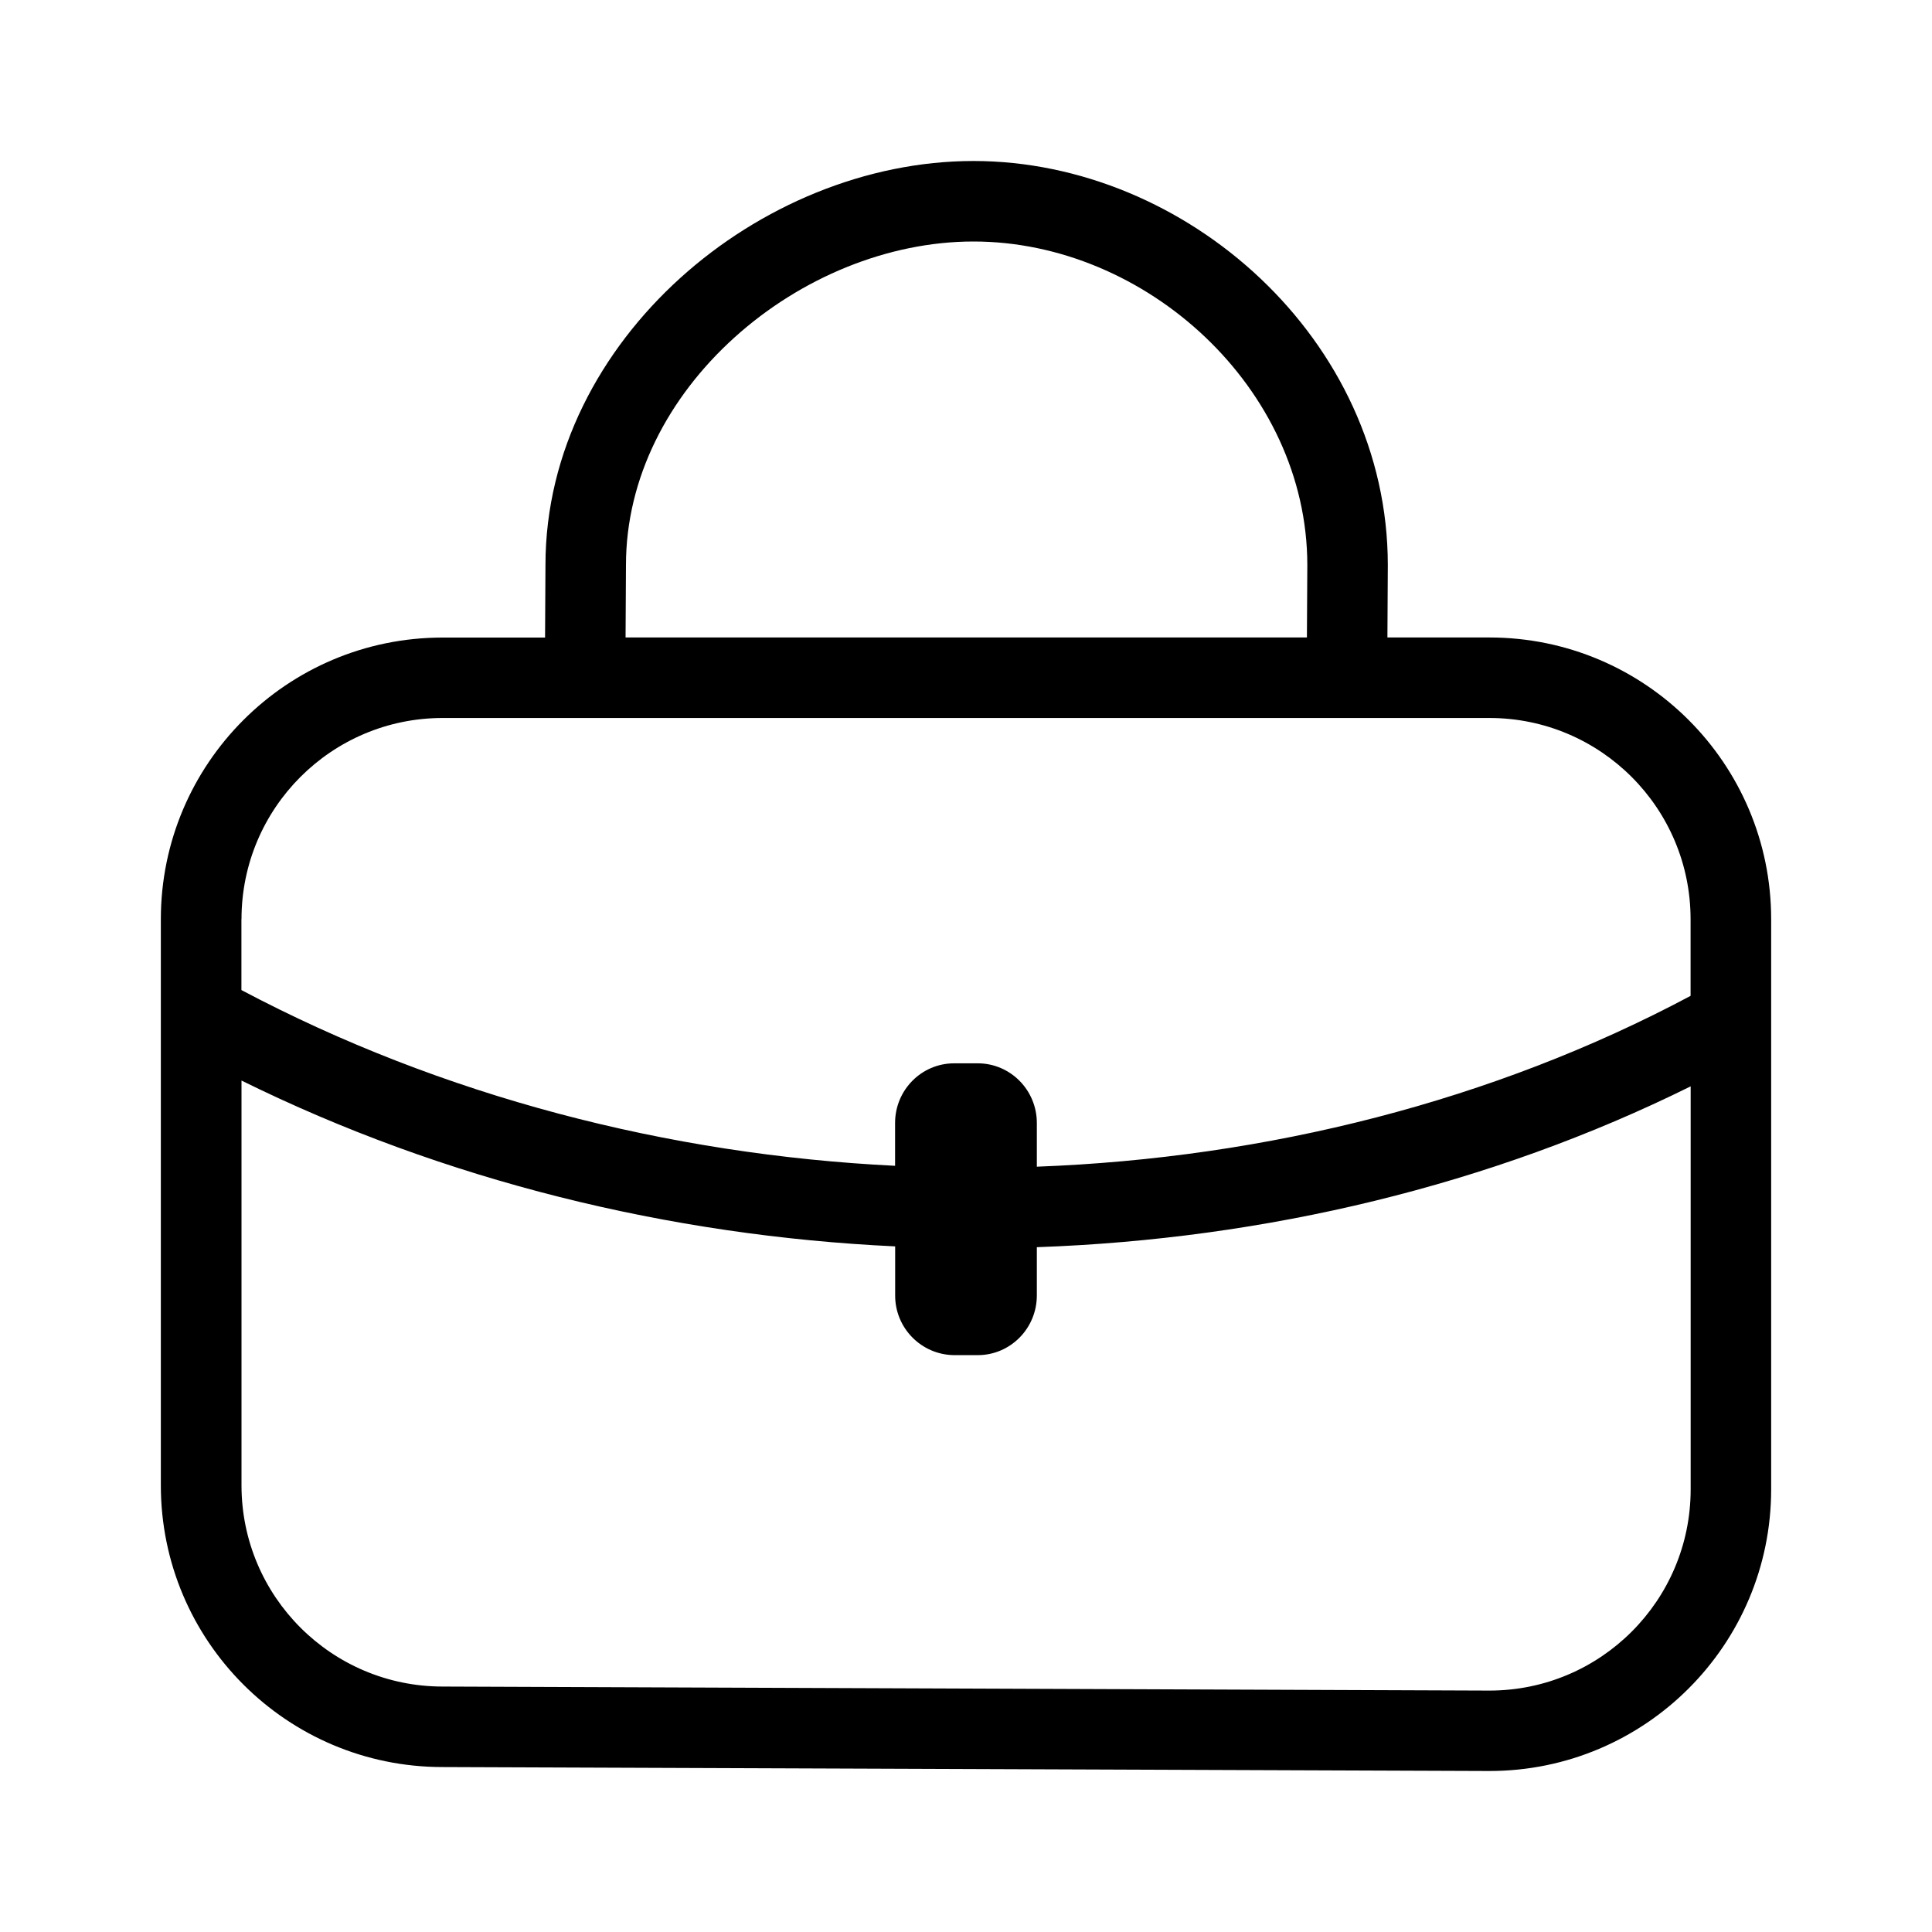
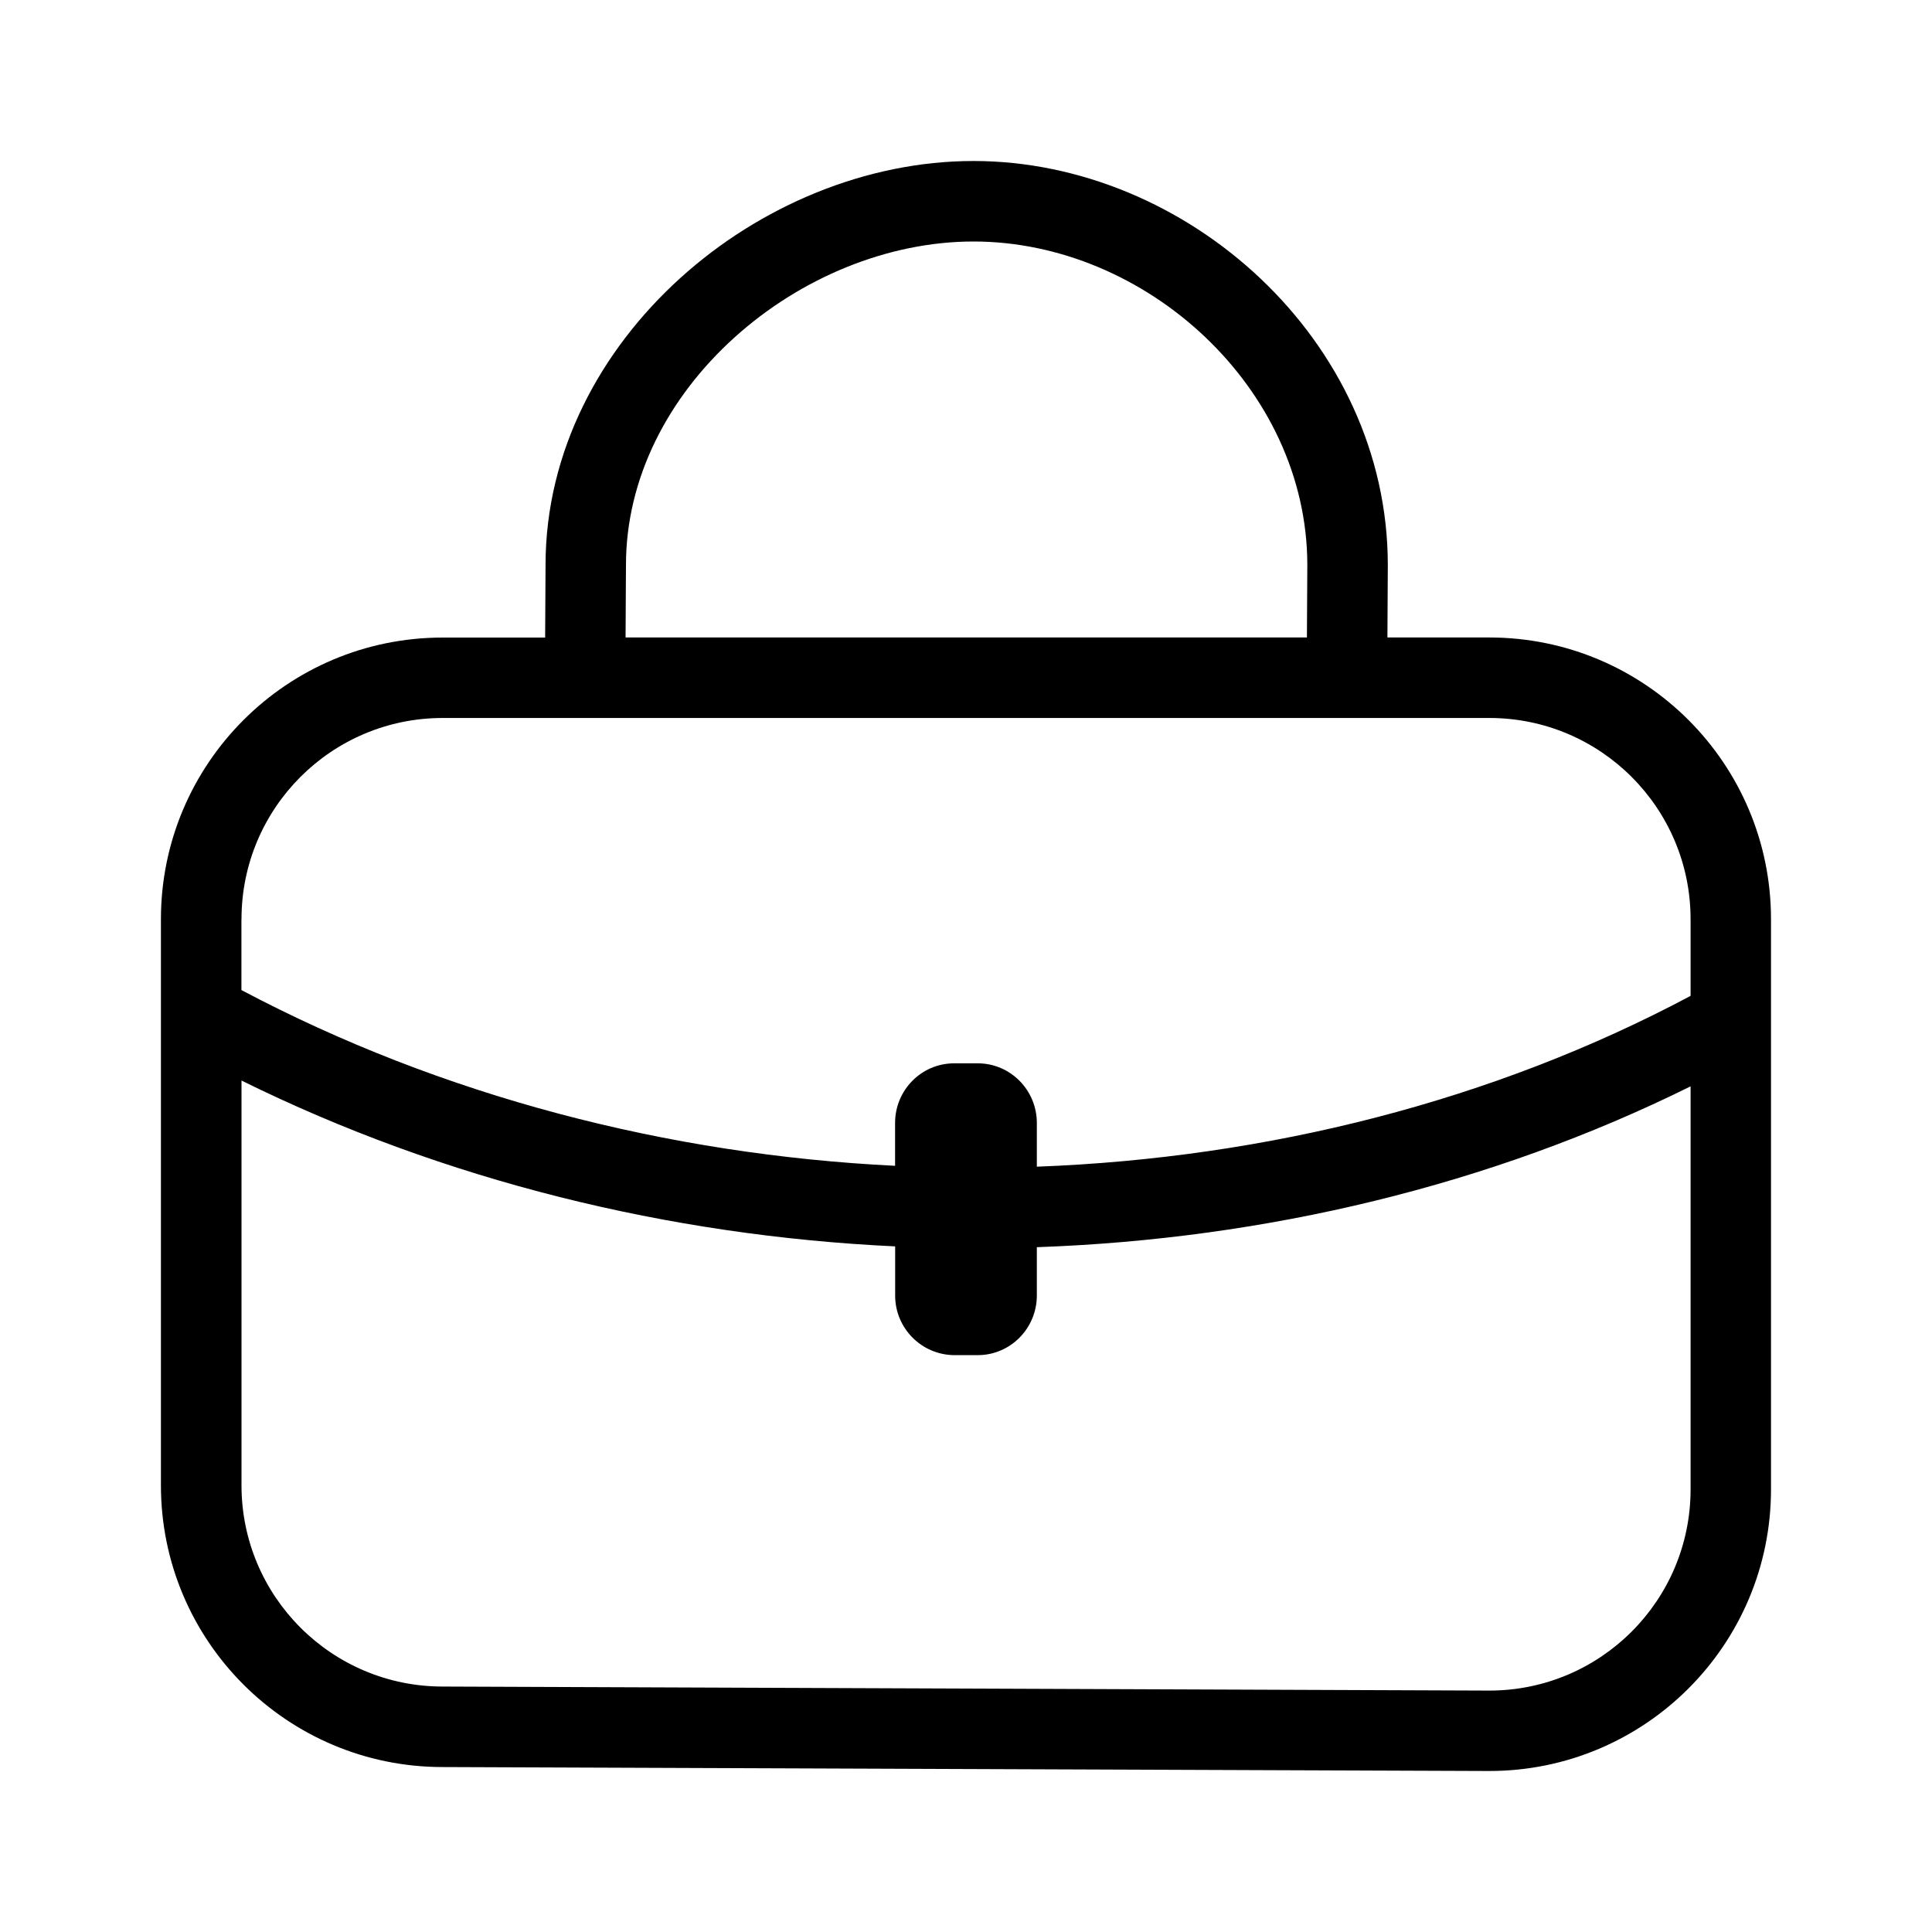
<svg xmlns="http://www.w3.org/2000/svg" width="24" height="24" fill="none" viewBox="0 0 24 24">
-   <path fill="#000" d="m17.24 7.022-.005.897h1.267a3.5 3.5 0 0 1 3.5 3.5V18.5a3.5 3.5 0 0 1-3.5 3.5H18.5l-13.002-.049a3.5 3.5 0 0 1-3.5-3.5V11.42a3.5 3.5 0 0 1 3.5-3.5h1.273l.005-.9v-.002c0-1.414.687-2.671 1.675-3.565C9.438 2.56 10.76 2 12.093 2c2.647 0 5.146 2.222 5.147 5.019zm-9.464-.003v.003l-.005.897h8.464l.005-.9v-.002C16.238 4.823 14.237 3 12.093 3c-1.061 0-2.149.45-2.971 1.194-.821.742-1.346 1.744-1.346 2.825m-4.777 4.4v.88c2.493 1.32 5.3 2.044 8.12 2.183v-.532c0-.41.329-.741.734-.741h.293c.405 0 .734.332.734.741v.543c2.86-.107 5.673-.817 8.121-2.122v-.952a2.5 2.5 0 0 0-2.5-2.5H5.5a2.5 2.5 0 0 0-2.5 2.5m8.12 4.064c-2.807-.132-5.602-.817-8.12-2.06v5.028a2.5 2.5 0 0 0 2.5 2.5l13.002.05a2.5 2.5 0 0 0 2.5-2.5v-5.006c-2.483 1.23-5.281 1.898-8.122 1.998v.599c0 .41-.329.742-.734.742h-.293a.74.74 0 0 1-.733-.742z" />
+   <path fill="#000" d="m17.24 7.022-.005.897H18.5a3.5 3.5 0 0 1 3.5 3.5V18.5a3.5 3.5 0 0 1-3.5 3.5l-13.001-.049a3.5 3.5 0 0 1-3.5-3.5V11.42a3.5 3.5 0 0 1 3.5-3.5h1.273l.005-.9v-.002c0-1.414.687-2.671 1.675-3.565C9.438 2.56 10.76 2 12.093 2c2.647 0 5.146 2.222 5.147 5.019zm-9.464-.003v.003l-.005.897h8.464l.005-.9v-.002C16.238 4.823 14.237 3 12.093 3c-1.061 0-2.149.45-2.971 1.194-.821.742-1.346 1.744-1.346 2.825m-4.777 4.4v.88c2.493 1.32 5.3 2.044 8.12 2.183v-.532c0-.41.329-.741.734-.741h.293c.405 0 .734.332.734.741v.543c2.86-.107 5.673-.817 8.121-2.122v-.952a2.5 2.5 0 0 0-2.5-2.5H5.5a2.5 2.5 0 0 0-2.5 2.5m8.12 4.064c-2.808-.132-5.602-.817-8.12-2.06v5.028a2.5 2.5 0 0 0 2.5 2.5l13.001.05a2.5 2.5 0 0 0 2.5-2.5v-5.006c-2.482 1.23-5.28 1.898-8.121 1.998v.599c0 .41-.329.742-.734.742h-.293a.74.74 0 0 1-.733-.742z" />
</svg>
